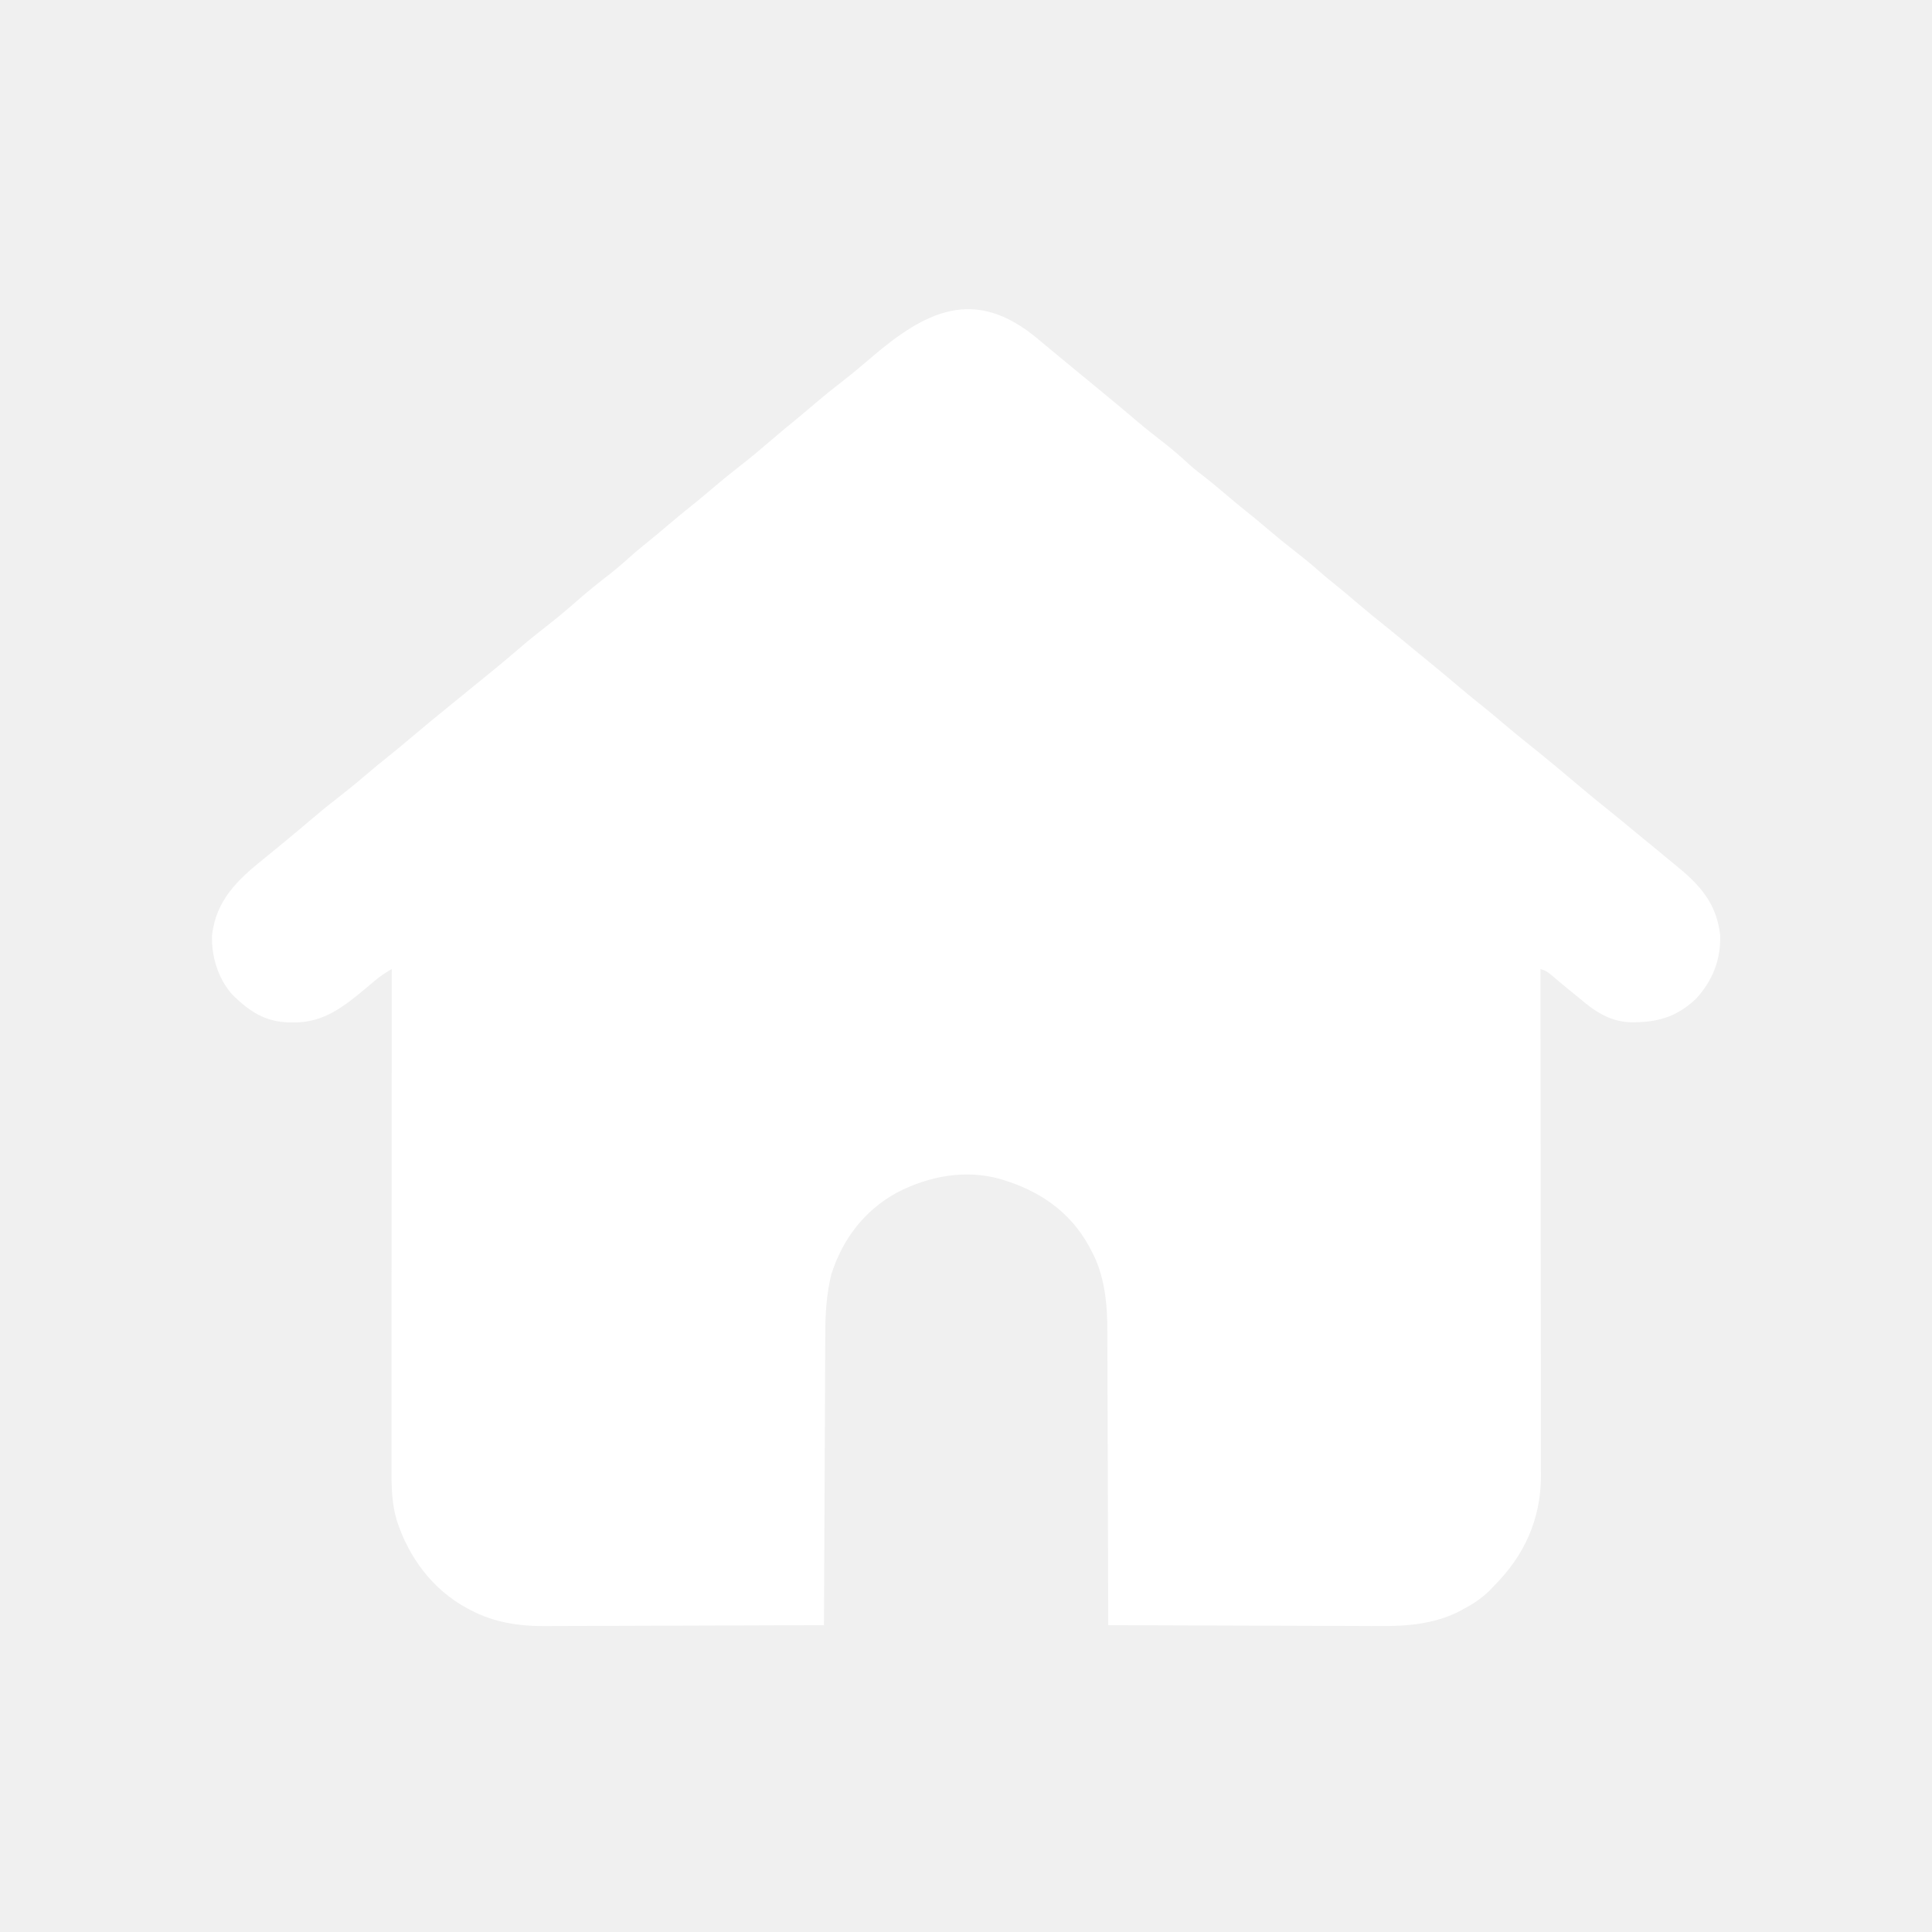
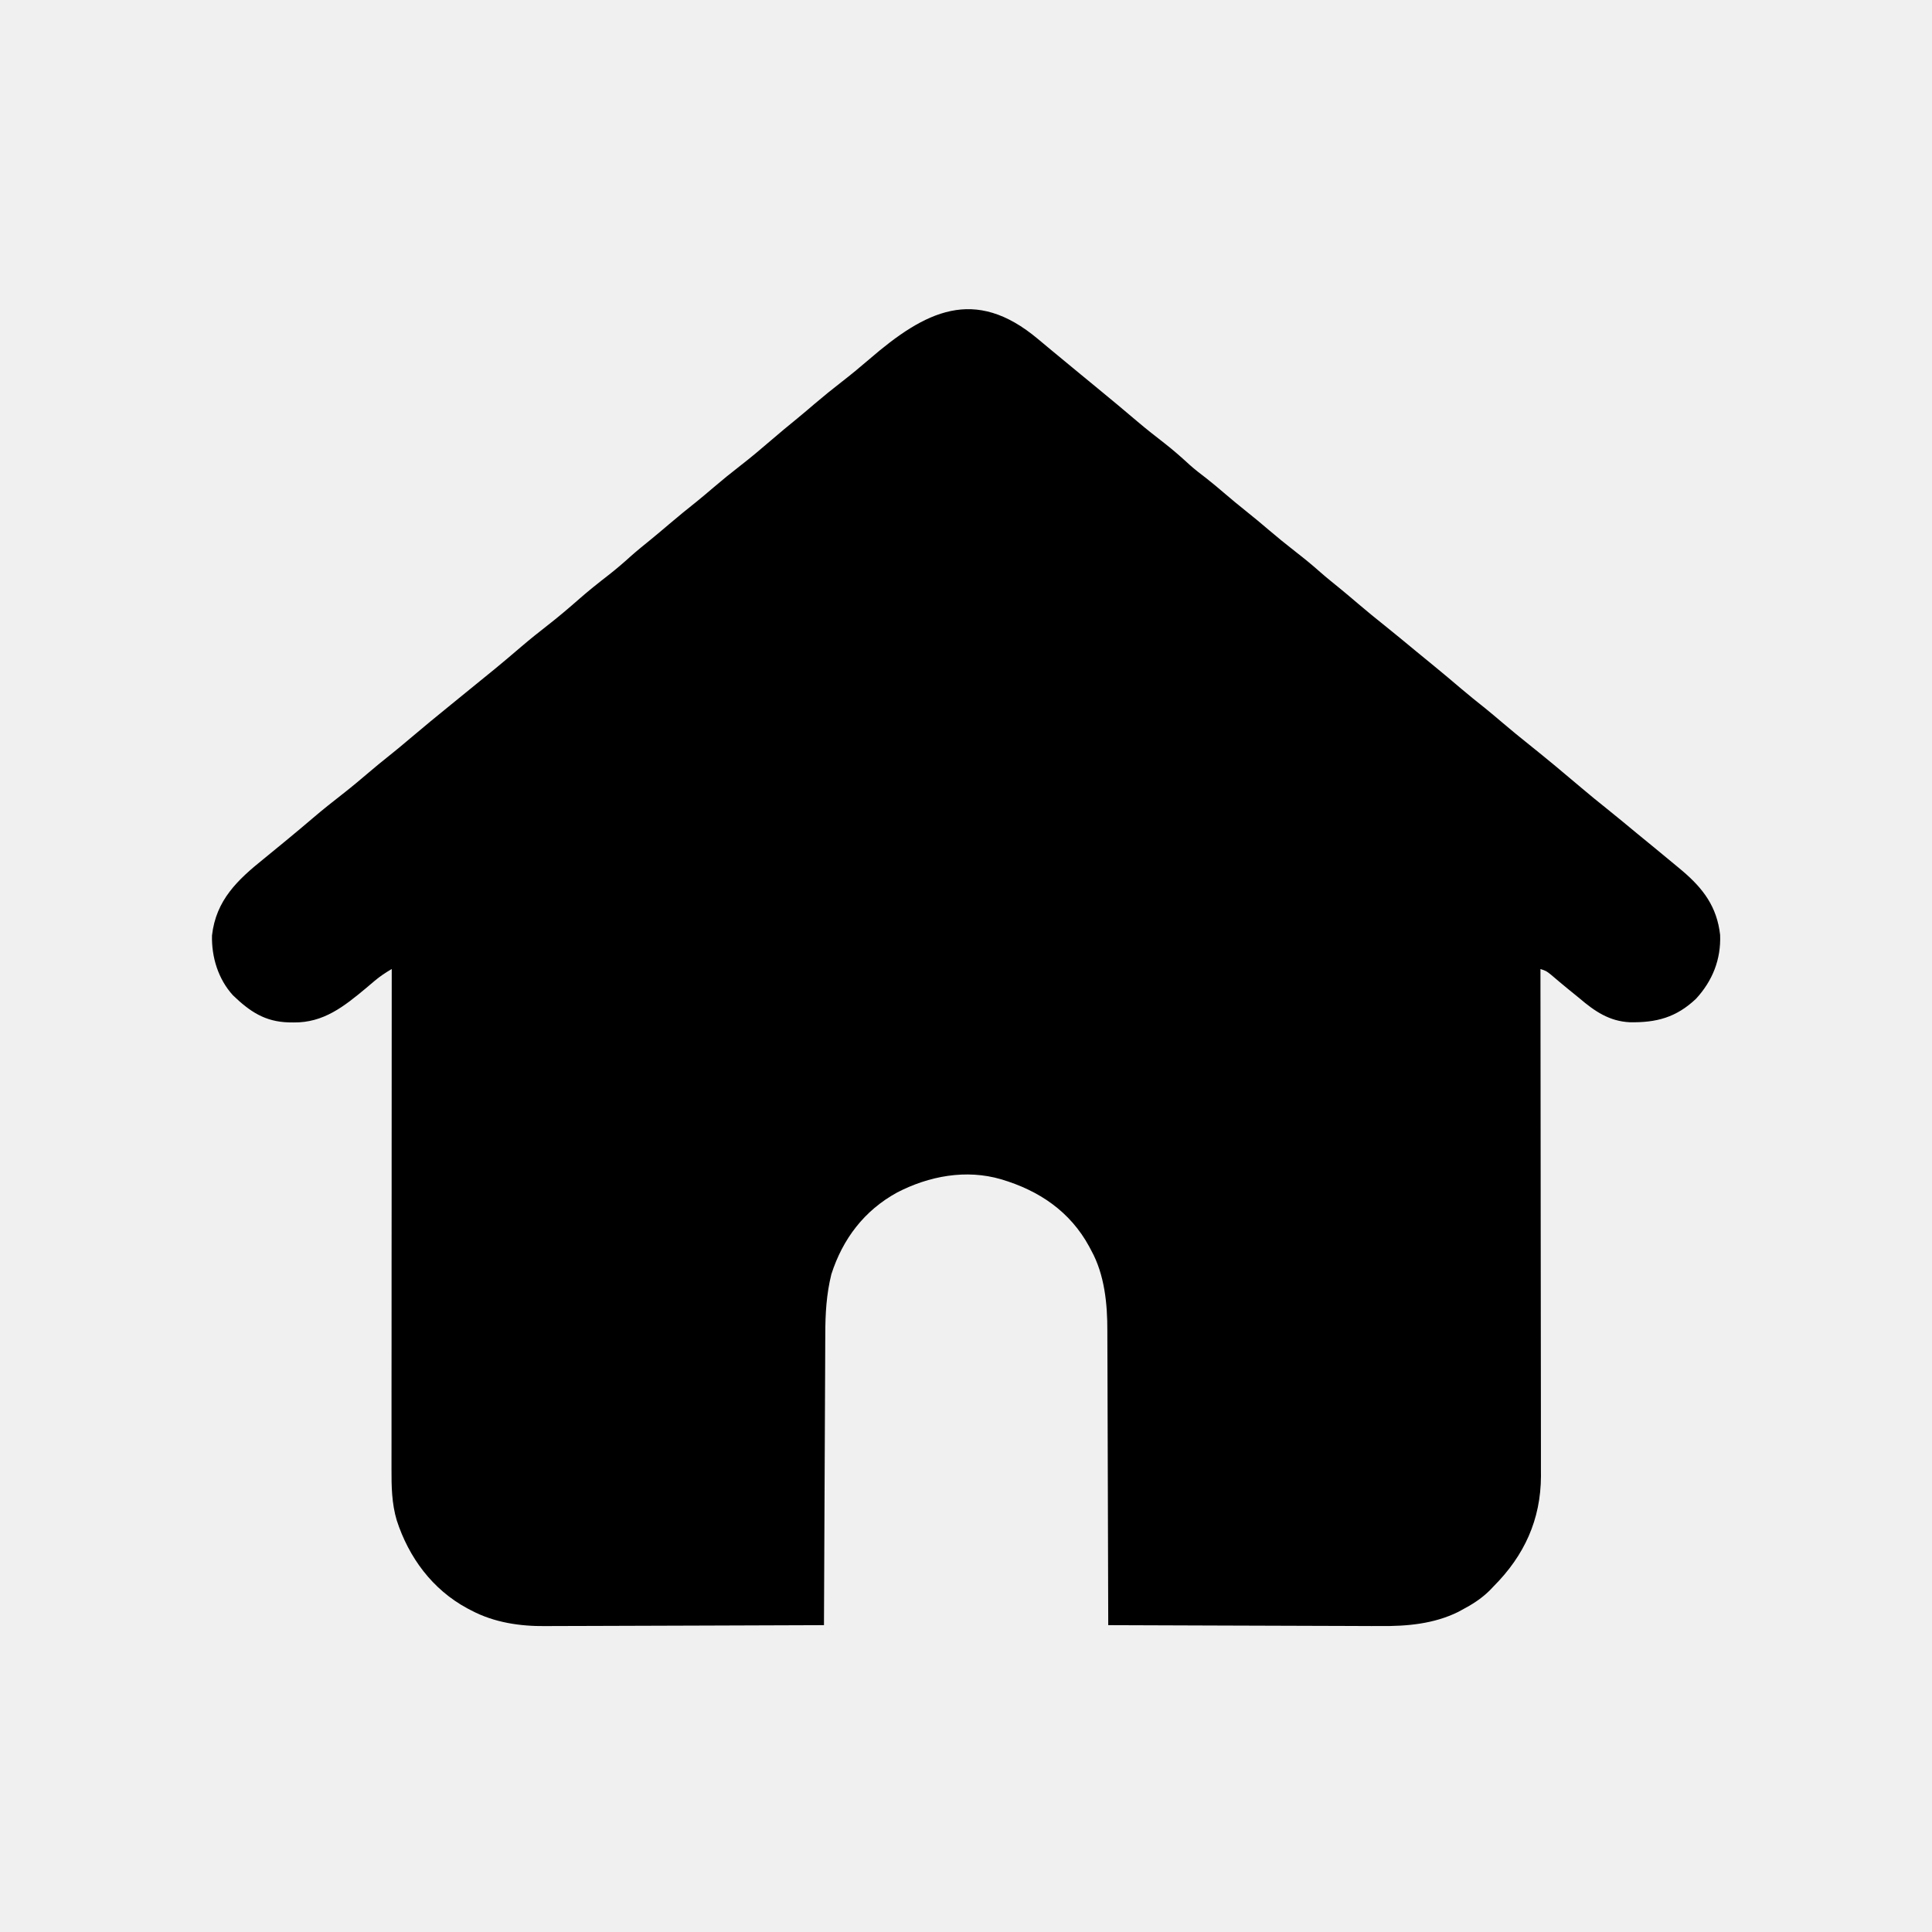
<svg xmlns="http://www.w3.org/2000/svg" version="1.1" width="1024" height="1024" viewBox="15.8 2.3 992.3 992.3">
-   <path d="M0 0 C1.49 1.24 2.98 2.48 4.47 3.72 C4.84 4.03 4.84 4.03 6.75 5.62 C10.32 8.6 13.91 11.55 17.5 14.5 C18.91 15.66 20.32 16.83 21.73 17.99 C24.62 20.36 27.5 22.74 30.39 25.11 C37.39 30.86 44.36 36.64 51.25 42.52 C55.72 46.32 60.34 49.91 64.97 53.51 C69.4 56.97 73.58 60.65 77.72 64.46 C80.54 66.99 83.51 69.27 86.52 71.56 C89.56 73.94 92.5 76.43 95.44 78.94 C99.25 82.19 103.07 85.39 107 88.5 C110.82 91.53 114.55 94.65 118.25 97.81 C122.85 101.74 127.54 105.53 132.31 109.25 C136.67 112.64 140.91 116.09 145.03 119.77 C148.28 122.62 151.66 125.32 155.01 128.04 C158.22 130.68 161.4 133.37 164.56 136.06 C169.03 139.86 173.55 143.57 178.14 147.21 C183.44 151.45 188.65 155.79 193.89 160.11 C197.16 162.81 200.45 165.5 203.75 168.19 C208.29 171.9 212.77 175.69 217.24 179.49 C221.23 182.87 225.3 186.15 229.41 189.41 C232.48 191.89 235.49 194.44 238.5 197 C242.99 200.82 247.53 204.55 252.15 208.22 C261.2 215.46 270.11 222.87 278.94 230.38 C283.29 234.07 287.7 237.68 292.17 241.23 C297.32 245.36 302.4 249.57 307.48 253.78 C310.47 256.24 313.45 258.69 316.45 261.13 C320.66 264.56 324.84 268.01 329 271.5 C329.3 271.75 329.3 271.75 330.81 273.02 C341.64 282.21 348.65 291.55 350.28 306 C350.76 318.58 346.38 329.57 337.89 338.79 C327.68 348.44 317.5 351.08 303.89 350.84 C293.37 350.35 285.77 345.15 278 338.5 C276.11 336.96 274.21 335.41 272.31 333.88 C269.35 331.45 266.41 329 263.5 326.5 C261 324.5 261 324.5 258 323.5 C258 324.06 258 324.63 258 325.21 C258.05 358.71 258.08 392.2 258.1 425.69 C258.1 429.72 258.11 433.74 258.11 437.77 C258.11 438.17 258.11 438.17 258.11 440.2 C258.12 453.16 258.14 466.12 258.15 479.08 C258.17 492.39 258.18 505.69 258.19 519 C258.19 527.21 258.2 535.41 258.22 543.62 C258.23 549.25 258.23 554.88 258.23 560.52 C258.23 563.76 258.23 567.01 258.24 570.26 C258.25 573.79 258.25 577.31 258.24 580.84 C258.24 581.35 258.24 581.35 258.26 583.91 C258.17 606.37 249.67 624.76 234 640.5 C233.29 641.24 232.58 641.99 231.85 642.75 C227.54 646.98 222.81 649.96 217.5 652.75 C216.91 653.07 216.33 653.38 215.73 653.71 C203.27 659.86 189.41 661.1 175.75 660.95 C174.21 660.95 172.67 660.95 171.13 660.96 C167.01 660.96 162.89 660.93 158.78 660.91 C154.45 660.88 150.12 660.88 145.8 660.87 C137.63 660.86 129.46 660.83 121.3 660.79 C111.99 660.74 102.68 660.72 93.37 660.7 C74.25 660.66 55.12 660.59 36 660.5 C36 659.66 36 658.82 36 657.96 C35.96 637.47 35.9 616.99 35.82 596.5 C35.78 586.59 35.74 576.69 35.73 566.78 C35.72 558.14 35.69 549.5 35.65 540.85 C35.62 536.28 35.61 531.71 35.61 527.15 C35.61 522.83 35.59 518.51 35.56 514.2 C35.55 512.63 35.55 511.06 35.55 509.49 C35.6 495.5 34.14 480.46 27.25 468 C26.91 467.35 26.57 466.7 26.21 466.03 C16.4 448.01 0.44 437.25 -19 431.5 C-37.01 426.21 -56.09 429.81 -72.45 438.29 C-89.31 447.52 -100.39 462.14 -106.21 480.29 C-108.74 490.56 -109.31 500.45 -109.32 510.99 C-109.33 512.62 -109.34 514.26 -109.35 515.9 C-109.38 520.31 -109.39 524.72 -109.4 529.14 C-109.42 533.76 -109.45 538.38 -109.47 543 C-109.52 551.75 -109.56 560.49 -109.59 569.23 C-109.63 579.18 -109.68 589.14 -109.73 599.1 C-109.83 619.56 -109.92 640.03 -110 660.5 C-130.19 660.59 -150.39 660.66 -170.58 660.71 C-179.96 660.73 -189.34 660.76 -198.72 660.8 C-206.9 660.84 -215.08 660.87 -223.26 660.88 C-227.58 660.88 -231.91 660.89 -236.23 660.92 C-240.32 660.95 -244.4 660.96 -248.49 660.95 C-249.97 660.95 -251.46 660.96 -252.94 660.98 C-266.17 661.11 -279.42 659.16 -291.25 652.88 C-291.9 652.54 -292.56 652.2 -293.23 651.85 C-311.11 642.19 -323.24 625.76 -329.44 606.62 C-332.01 597.96 -332.15 589.21 -332.12 580.24 C-332.12 579.14 -332.12 578.04 -332.12 576.9 C-332.12 573.23 -332.12 569.55 -332.11 565.88 C-332.11 563.24 -332.11 560.59 -332.11 557.95 C-332.11 552.27 -332.11 546.59 -332.11 540.92 C-332.1 532.71 -332.09 524.5 -332.09 516.29 C-332.09 502.96 -332.08 489.64 -332.08 476.32 C-332.07 463.38 -332.06 450.44 -332.05 437.51 C-332.05 436.71 -332.05 435.91 -332.05 435.09 C-332.05 431.08 -332.05 427.08 -332.05 423.08 C-332.04 389.88 -332.02 356.69 -332 323.5 C-335.16 325.36 -338.03 327.23 -340.82 329.61 C-341.52 330.2 -342.21 330.78 -342.93 331.39 C-343.65 332 -344.38 332.62 -345.12 333.25 C-356.49 342.72 -367 351.14 -382.38 350.94 C-383.21 350.93 -384.05 350.92 -384.91 350.91 C-397.14 350.57 -404.85 345.36 -413.56 337 C-421.15 328.66 -424.59 317.35 -424.31 306.24 C-422.24 288.08 -411.19 277.72 -397.71 266.89 C-394.33 264.15 -390.98 261.39 -387.62 258.62 C-386.89 258.02 -386.16 257.42 -385.41 256.8 C-381.01 253.18 -376.65 249.51 -372.31 245.81 C-367.39 241.61 -362.35 237.6 -357.24 233.63 C-352.6 230.01 -348.09 226.24 -343.61 222.41 C-340.45 219.72 -337.26 217.08 -334 214.5 C-330.12 211.43 -326.33 208.27 -322.56 205.06 C-315.57 199.12 -308.48 193.32 -301.36 187.54 C-276.78 167.6 -276.78 167.6 -265.31 157.81 C-261 154.13 -256.6 150.6 -252.12 147.12 C-246.45 142.72 -241.02 138.09 -235.62 133.35 C-230.83 129.16 -225.89 125.21 -220.85 121.32 C-216.82 118.18 -212.98 114.89 -209.19 111.45 C-205.87 108.5 -202.41 105.72 -198.96 102.92 C-195.75 100.3 -192.59 97.62 -189.44 94.94 C-184.88 91.06 -180.27 87.29 -175.58 83.58 C-172.59 81.17 -169.67 78.68 -166.75 76.19 C-162.27 72.36 -157.71 68.67 -153.06 65.06 C-147.58 60.81 -142.29 56.38 -137.04 51.84 C-132.68 48.07 -128.24 44.4 -123.77 40.77 C-120.71 38.26 -117.7 35.69 -114.69 33.12 C-110.23 29.32 -105.69 25.65 -101.06 22.06 C-96.2 18.29 -91.47 14.4 -86.81 10.38 C-57.97 -14.53 -32.68 -27.49 0 0 Z " fill="#FFFFFF" transform="translate(549,176.5)" />
+   <path d="M0 0 C1.49 1.24 2.98 2.48 4.47 3.72 C4.84 4.03 4.84 4.03 6.75 5.62 C10.32 8.6 13.91 11.55 17.5 14.5 C18.91 15.66 20.32 16.83 21.73 17.99 C24.62 20.36 27.5 22.74 30.39 25.11 C37.39 30.86 44.36 36.64 51.25 42.52 C55.72 46.32 60.34 49.91 64.97 53.51 C69.4 56.97 73.58 60.65 77.72 64.46 C80.54 66.99 83.51 69.27 86.52 71.56 C89.56 73.94 92.5 76.43 95.44 78.94 C99.25 82.19 103.07 85.39 107 88.5 C110.82 91.53 114.55 94.65 118.25 97.81 C122.85 101.74 127.54 105.53 132.31 109.25 C136.67 112.64 140.91 116.09 145.03 119.77 C148.28 122.62 151.66 125.32 155.01 128.04 C158.22 130.68 161.4 133.37 164.56 136.06 C169.03 139.86 173.55 143.57 178.14 147.21 C183.44 151.45 188.65 155.79 193.89 160.11 C197.16 162.81 200.45 165.5 203.75 168.19 C208.29 171.9 212.77 175.69 217.24 179.49 C221.23 182.87 225.3 186.15 229.41 189.41 C232.48 191.89 235.49 194.44 238.5 197 C242.99 200.82 247.53 204.55 252.15 208.22 C261.2 215.46 270.11 222.87 278.94 230.38 C283.29 234.07 287.7 237.68 292.17 241.23 C297.32 245.36 302.4 249.57 307.48 253.78 C310.47 256.24 313.45 258.69 316.45 261.13 C320.66 264.56 324.84 268.01 329 271.5 C329.3 271.75 329.3 271.75 330.81 273.02 C341.64 282.21 348.65 291.55 350.28 306 C350.76 318.58 346.38 329.57 337.89 338.79 C327.68 348.44 317.5 351.08 303.89 350.84 C293.37 350.35 285.77 345.15 278 338.5 C276.11 336.96 274.21 335.41 272.31 333.88 C269.35 331.45 266.41 329 263.5 326.5 C261 324.5 261 324.5 258 323.5 C258 324.06 258 324.63 258 325.21 C258.05 358.71 258.08 392.2 258.1 425.69 C258.1 429.72 258.11 433.74 258.11 437.77 C258.11 438.17 258.11 438.17 258.11 440.2 C258.12 453.16 258.14 466.12 258.15 479.08 C258.17 492.39 258.18 505.69 258.19 519 C258.19 527.21 258.2 535.41 258.22 543.62 C258.23 549.25 258.23 554.88 258.23 560.52 C258.23 563.76 258.23 567.01 258.24 570.26 C258.25 573.79 258.25 577.31 258.24 580.84 C258.24 581.35 258.24 581.35 258.26 583.91 C258.17 606.37 249.67 624.76 234 640.5 C233.29 641.24 232.58 641.99 231.85 642.75 C227.54 646.98 222.81 649.96 217.5 652.75 C216.91 653.07 216.33 653.38 215.73 653.71 C203.27 659.86 189.41 661.1 175.75 660.95 C174.21 660.95 172.67 660.95 171.13 660.96 C167.01 660.96 162.89 660.93 158.78 660.91 C154.45 660.88 150.12 660.88 145.8 660.87 C137.63 660.86 129.46 660.83 121.3 660.79 C111.99 660.74 102.68 660.72 93.37 660.7 C74.25 660.66 55.12 660.59 36 660.5 C36 659.66 36 658.82 36 657.96 C35.96 637.47 35.9 616.99 35.82 596.5 C35.78 586.59 35.74 576.69 35.73 566.78 C35.72 558.14 35.69 549.5 35.65 540.85 C35.62 536.28 35.61 531.71 35.61 527.15 C35.61 522.83 35.59 518.51 35.56 514.2 C35.55 512.63 35.55 511.06 35.55 509.49 C35.6 495.5 34.14 480.46 27.25 468 C26.91 467.35 26.57 466.7 26.21 466.03 C16.4 448.01 0.44 437.25 -19 431.5 C-37.01 426.21 -56.09 429.81 -72.45 438.29 C-89.31 447.52 -100.39 462.14 -106.21 480.29 C-108.74 490.56 -109.31 500.45 -109.32 510.99 C-109.33 512.62 -109.34 514.26 -109.35 515.9 C-109.38 520.31 -109.39 524.72 -109.4 529.14 C-109.42 533.76 -109.45 538.38 -109.47 543 C-109.52 551.75 -109.56 560.49 -109.59 569.23 C-109.63 579.18 -109.68 589.14 -109.73 599.1 C-109.83 619.56 -109.92 640.03 -110 660.5 C-130.19 660.59 -150.39 660.66 -170.58 660.71 C-179.96 660.73 -189.34 660.76 -198.72 660.8 C-206.9 660.84 -215.08 660.87 -223.26 660.88 C-227.58 660.88 -231.91 660.89 -236.23 660.92 C-240.32 660.95 -244.4 660.96 -248.49 660.95 C-249.97 660.95 -251.46 660.96 -252.94 660.98 C-266.17 661.11 -279.42 659.16 -291.25 652.88 C-291.9 652.54 -292.56 652.2 -293.23 651.85 C-311.11 642.19 -323.24 625.76 -329.44 606.62 C-332.01 597.96 -332.15 589.21 -332.12 580.24 C-332.12 579.14 -332.12 578.04 -332.12 576.9 C-332.12 573.23 -332.12 569.55 -332.11 565.88 C-332.11 563.24 -332.11 560.59 -332.11 557.95 C-332.11 552.27 -332.11 546.59 -332.11 540.92 C-332.1 532.71 -332.09 524.5 -332.09 516.29 C-332.09 502.96 -332.08 489.64 -332.08 476.32 C-332.07 463.38 -332.06 450.44 -332.05 437.51 C-332.05 436.71 -332.05 435.91 -332.05 435.09 C-332.05 431.08 -332.05 427.08 -332.05 423.08 C-332.04 389.88 -332.02 356.69 -332 323.5 C-335.16 325.36 -338.03 327.23 -340.82 329.61 C-341.52 330.2 -342.21 330.78 -342.93 331.39 C-343.65 332 -344.38 332.62 -345.12 333.25 C-356.49 342.72 -367 351.14 -382.38 350.94 C-383.21 350.93 -384.05 350.92 -384.91 350.91 C-397.14 350.57 -404.85 345.36 -413.56 337 C-421.15 328.66 -424.59 317.35 -424.31 306.24 C-422.24 288.08 -411.19 277.72 -397.71 266.89 C-394.33 264.15 -390.98 261.39 -387.62 258.62 C-386.89 258.02 -386.16 257.42 -385.41 256.8 C-381.01 253.18 -376.65 249.51 -372.31 245.81 C-367.39 241.61 -362.35 237.6 -357.24 233.63 C-352.6 230.01 -348.09 226.24 -343.61 222.41 C-340.45 219.72 -337.26 217.08 -334 214.5 C-330.12 211.43 -326.33 208.27 -322.56 205.06 C-315.57 199.12 -308.48 193.32 -301.36 187.54 C-276.78 167.6 -276.78 167.6 -265.31 157.81 C-261 154.13 -256.6 150.6 -252.12 147.12 C-246.45 142.72 -241.02 138.09 -235.62 133.35 C-230.83 129.16 -225.89 125.21 -220.85 121.32 C-216.82 118.18 -212.98 114.89 -209.19 111.45 C-205.87 108.5 -202.41 105.72 -198.96 102.92 C-195.75 100.3 -192.59 97.62 -189.44 94.94 C-184.88 91.06 -180.27 87.29 -175.58 83.58 C-172.59 81.17 -169.67 78.68 -166.75 76.19 C-162.27 72.36 -157.71 68.67 -153.06 65.06 C-147.58 60.81 -142.29 56.38 -137.04 51.84 C-132.68 48.07 -128.24 44.4 -123.77 40.77 C-120.71 38.26 -117.7 35.69 -114.69 33.12 C-110.23 29.32 -105.69 25.65 -101.06 22.06 C-96.2 18.29 -91.47 14.4 -86.81 10.38 C-57.97 -14.53 -32.68 -27.49 0 0 Z " fill="currentColor" transform="translate(549,176.5)" />
</svg>
